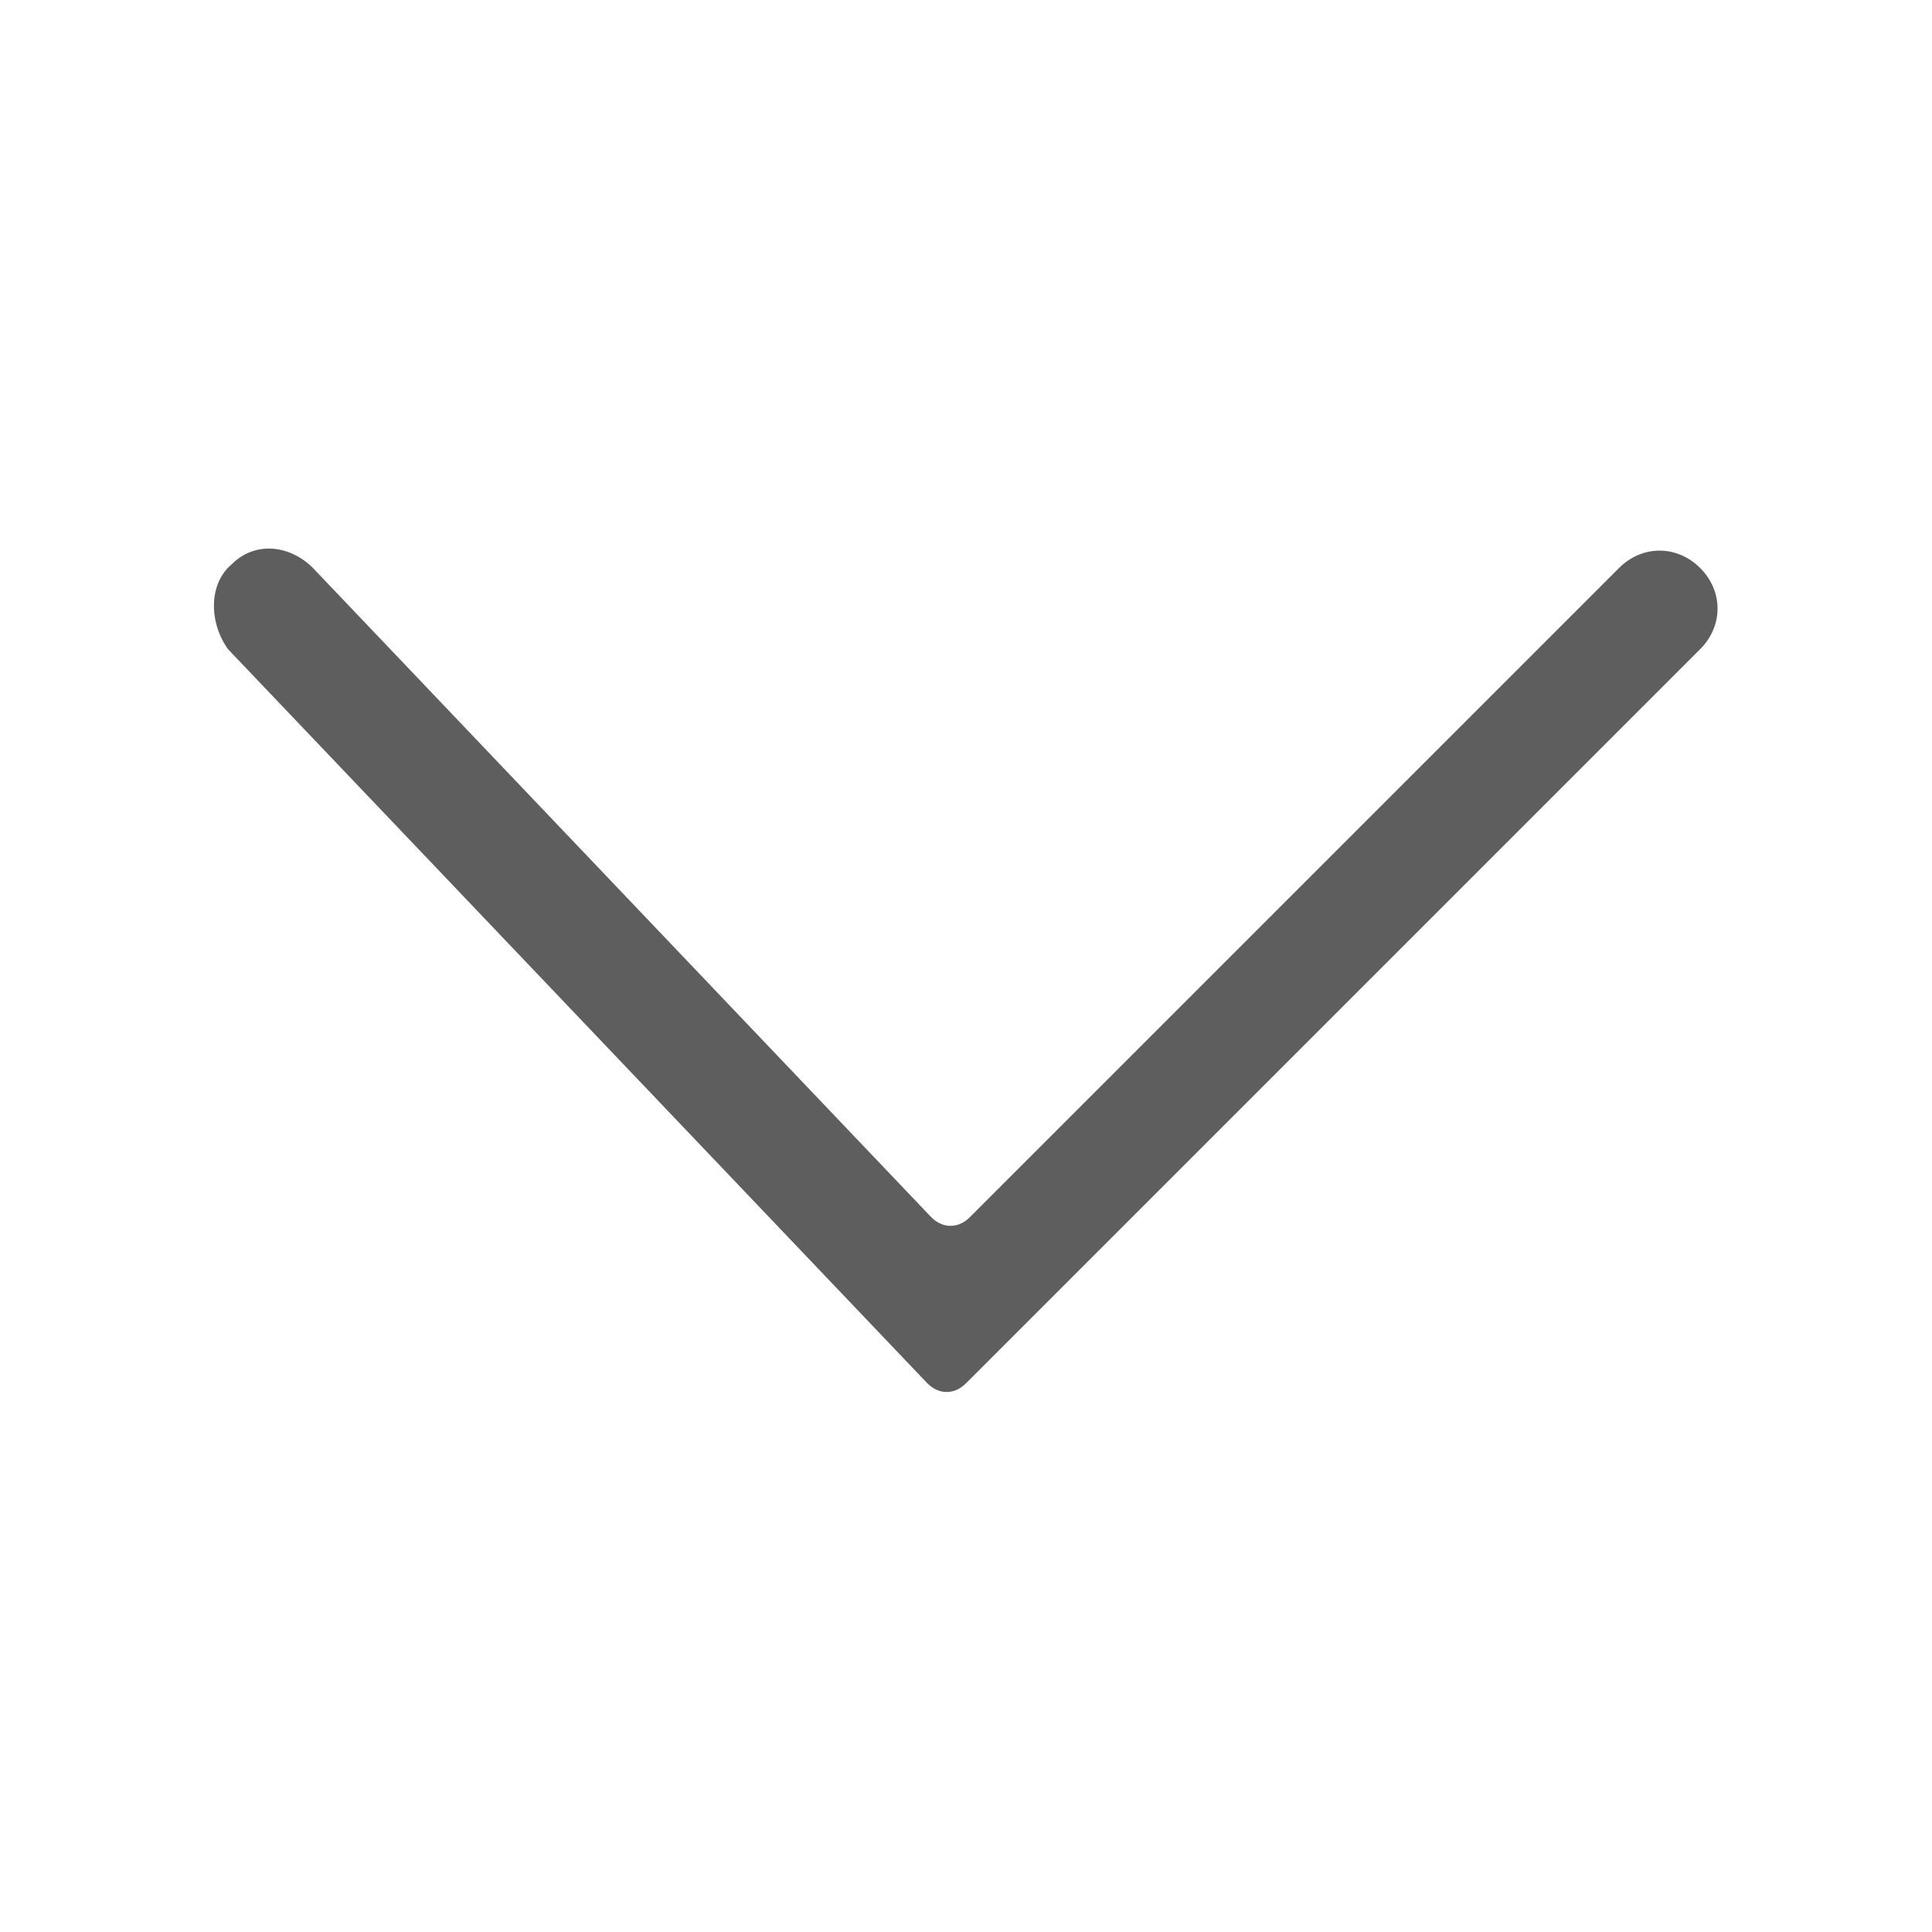
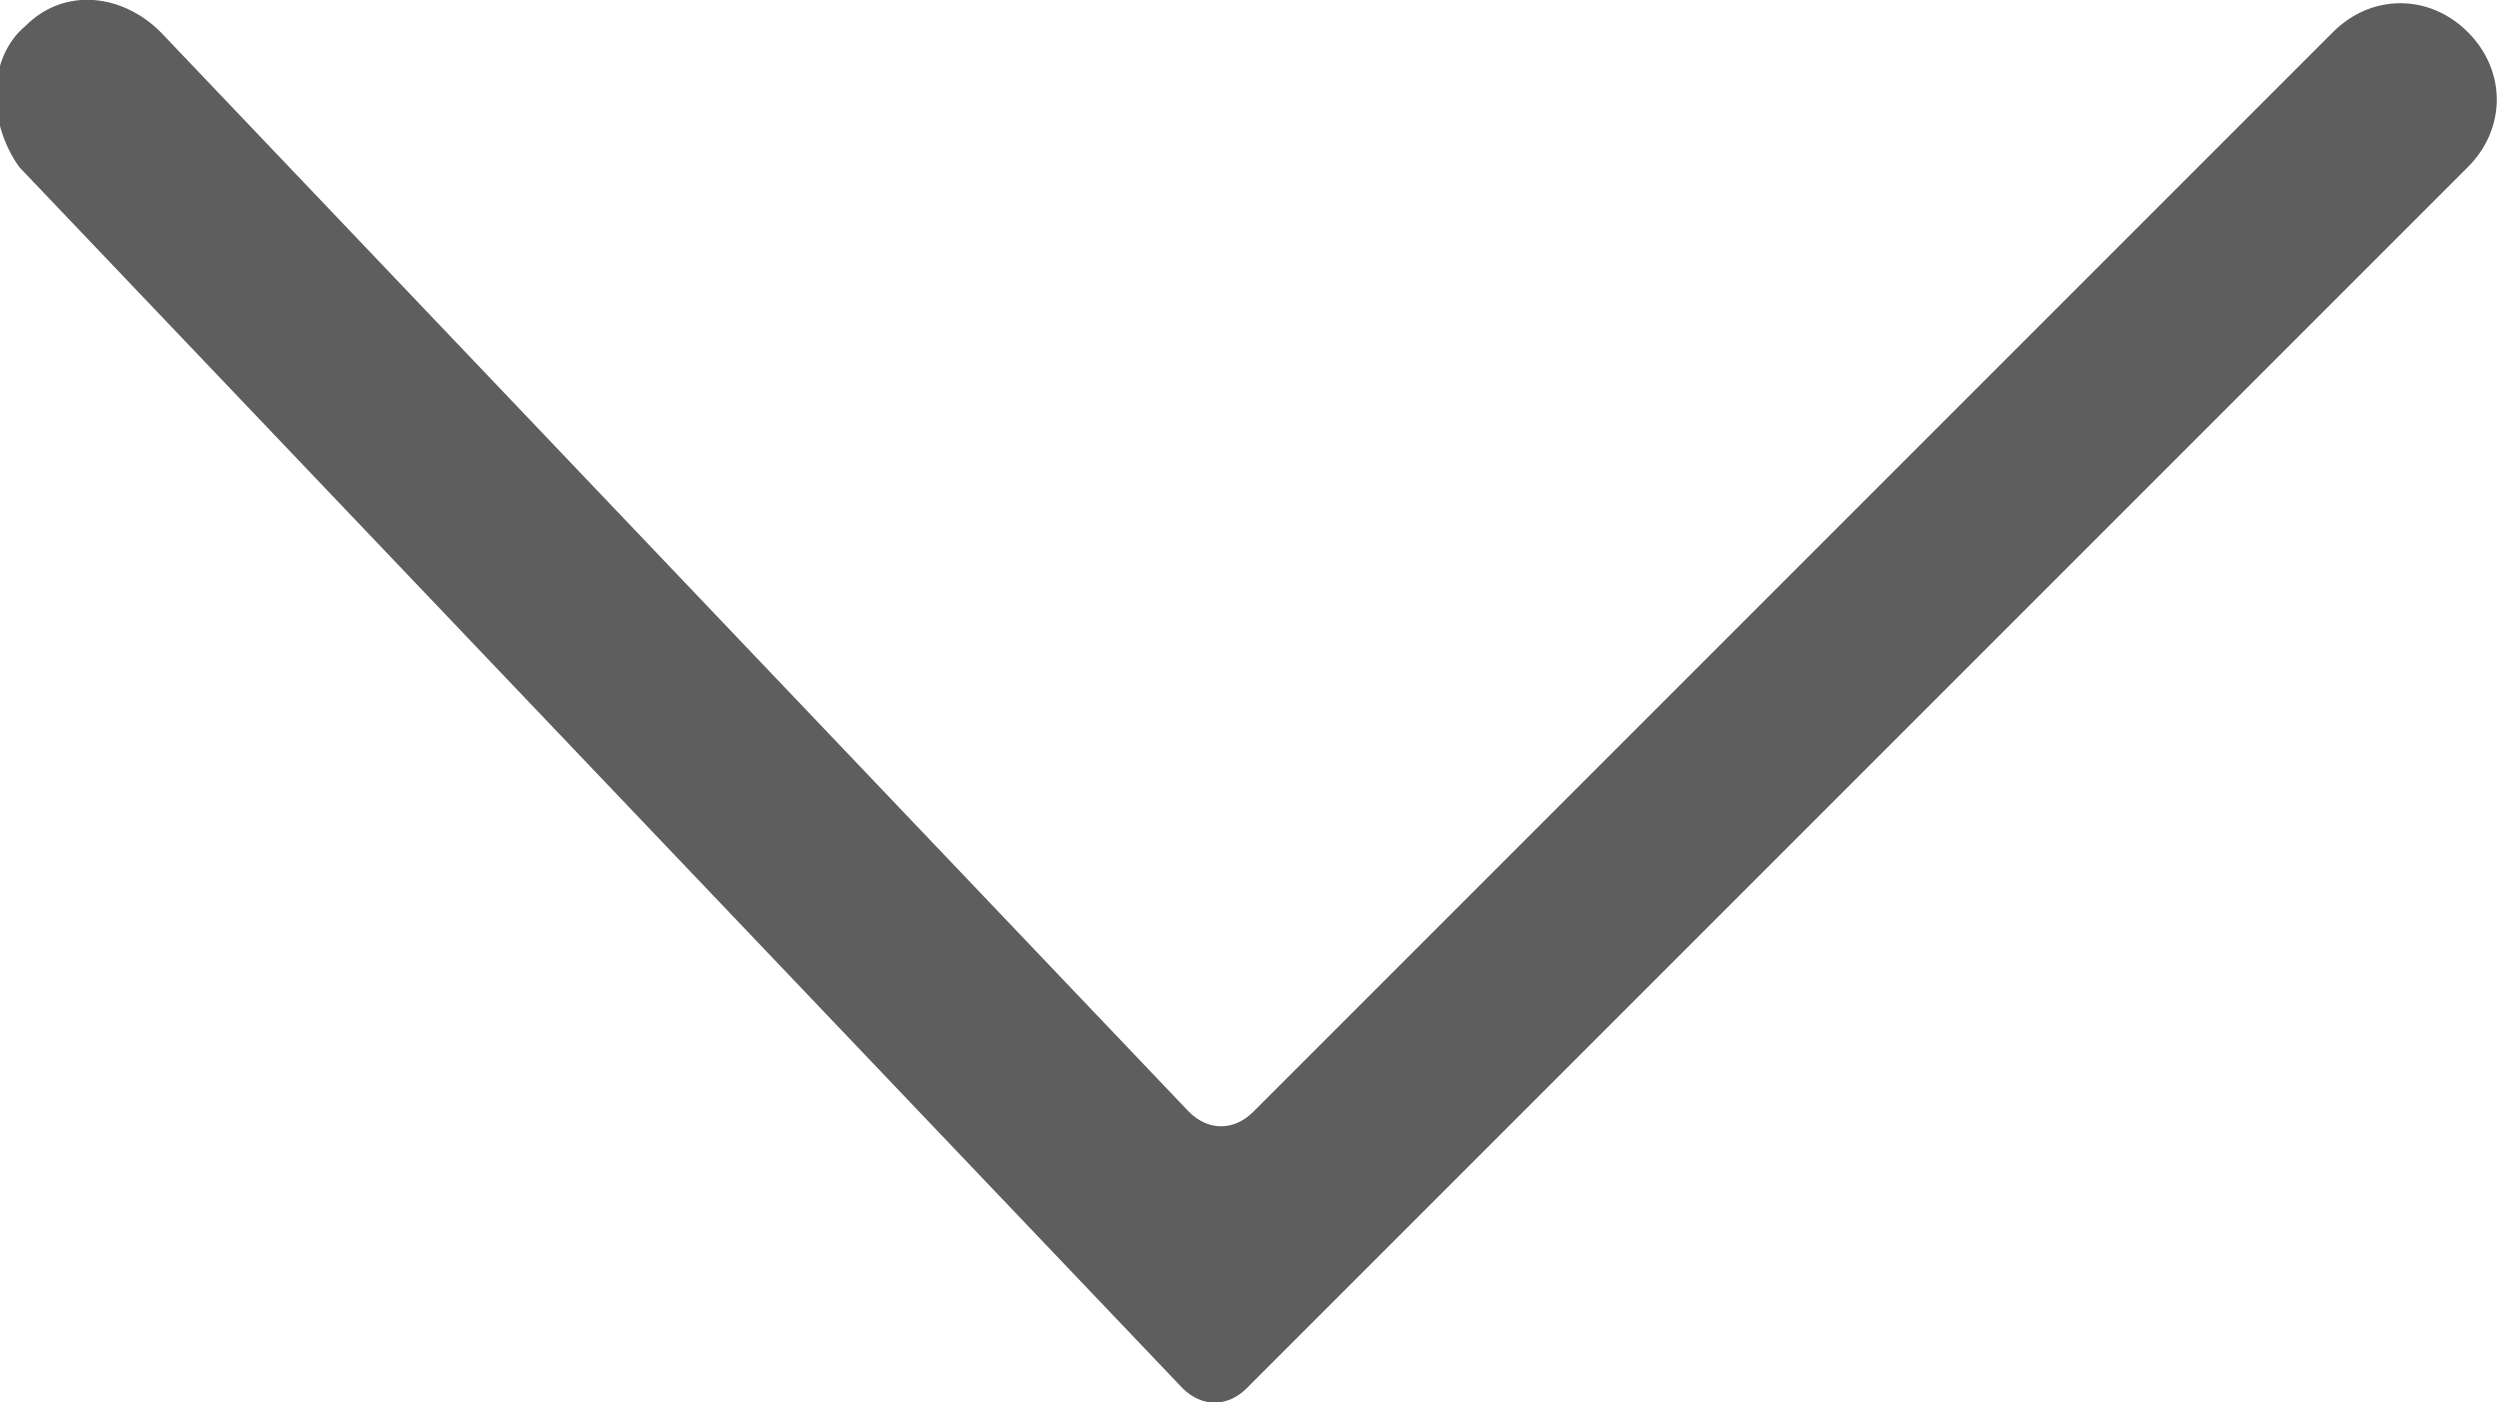
- <svg xmlns="http://www.w3.org/2000/svg" version="1.1" id="Layer_1" x="0px" y="0px" viewBox="-254.1 372.1 50 50" style="enable-background:new -254.1 372.1 50 50;" xml:space="preserve">
+ <svg xmlns="http://www.w3.org/2000/svg" version="1.1" id="Layer_1" x="0px" y="0px" viewBox="-269.6 386.1 38.9 21.8" style="enable-background:new -269.6 386.1 38.9 21.8;" xml:space="preserve">
  <style type="text/css">
	.st0{fill:#5E5E5E;}
</style>
-   <path class="st0" d="M-248.1,386.7L-248.1,386.7c0.6-0.6,1.5-0.5,2.1,0.1l16,16.8c0.3,0.3,0.7,0.3,1,0l16.8-16.8  c0.6-0.6,1.5-0.6,2.1,0h0c0.6,0.6,0.6,1.5,0,2.1l-19,19c-0.3,0.3-0.7,0.3-1,0l-18.1-19C-248.7,388.2-248.7,387.2-248.1,386.7z" />
+   <path class="st0" d="M-269.2,386.5L-269.2,386.5c0.6-0.6,1.5-0.5,2.1,0.1l16,16.8c0.3,0.3,0.7,0.3,1,0l16.8-16.8  c0.6-0.6,1.5-0.6,2.1,0l0,0c0.6,0.6,0.6,1.5,0,2.1l-19,19c-0.3,0.3-0.7,0.3-1,0l-18.1-19C-269.8,388-269.8,387-269.2,386.5z" />
</svg>
